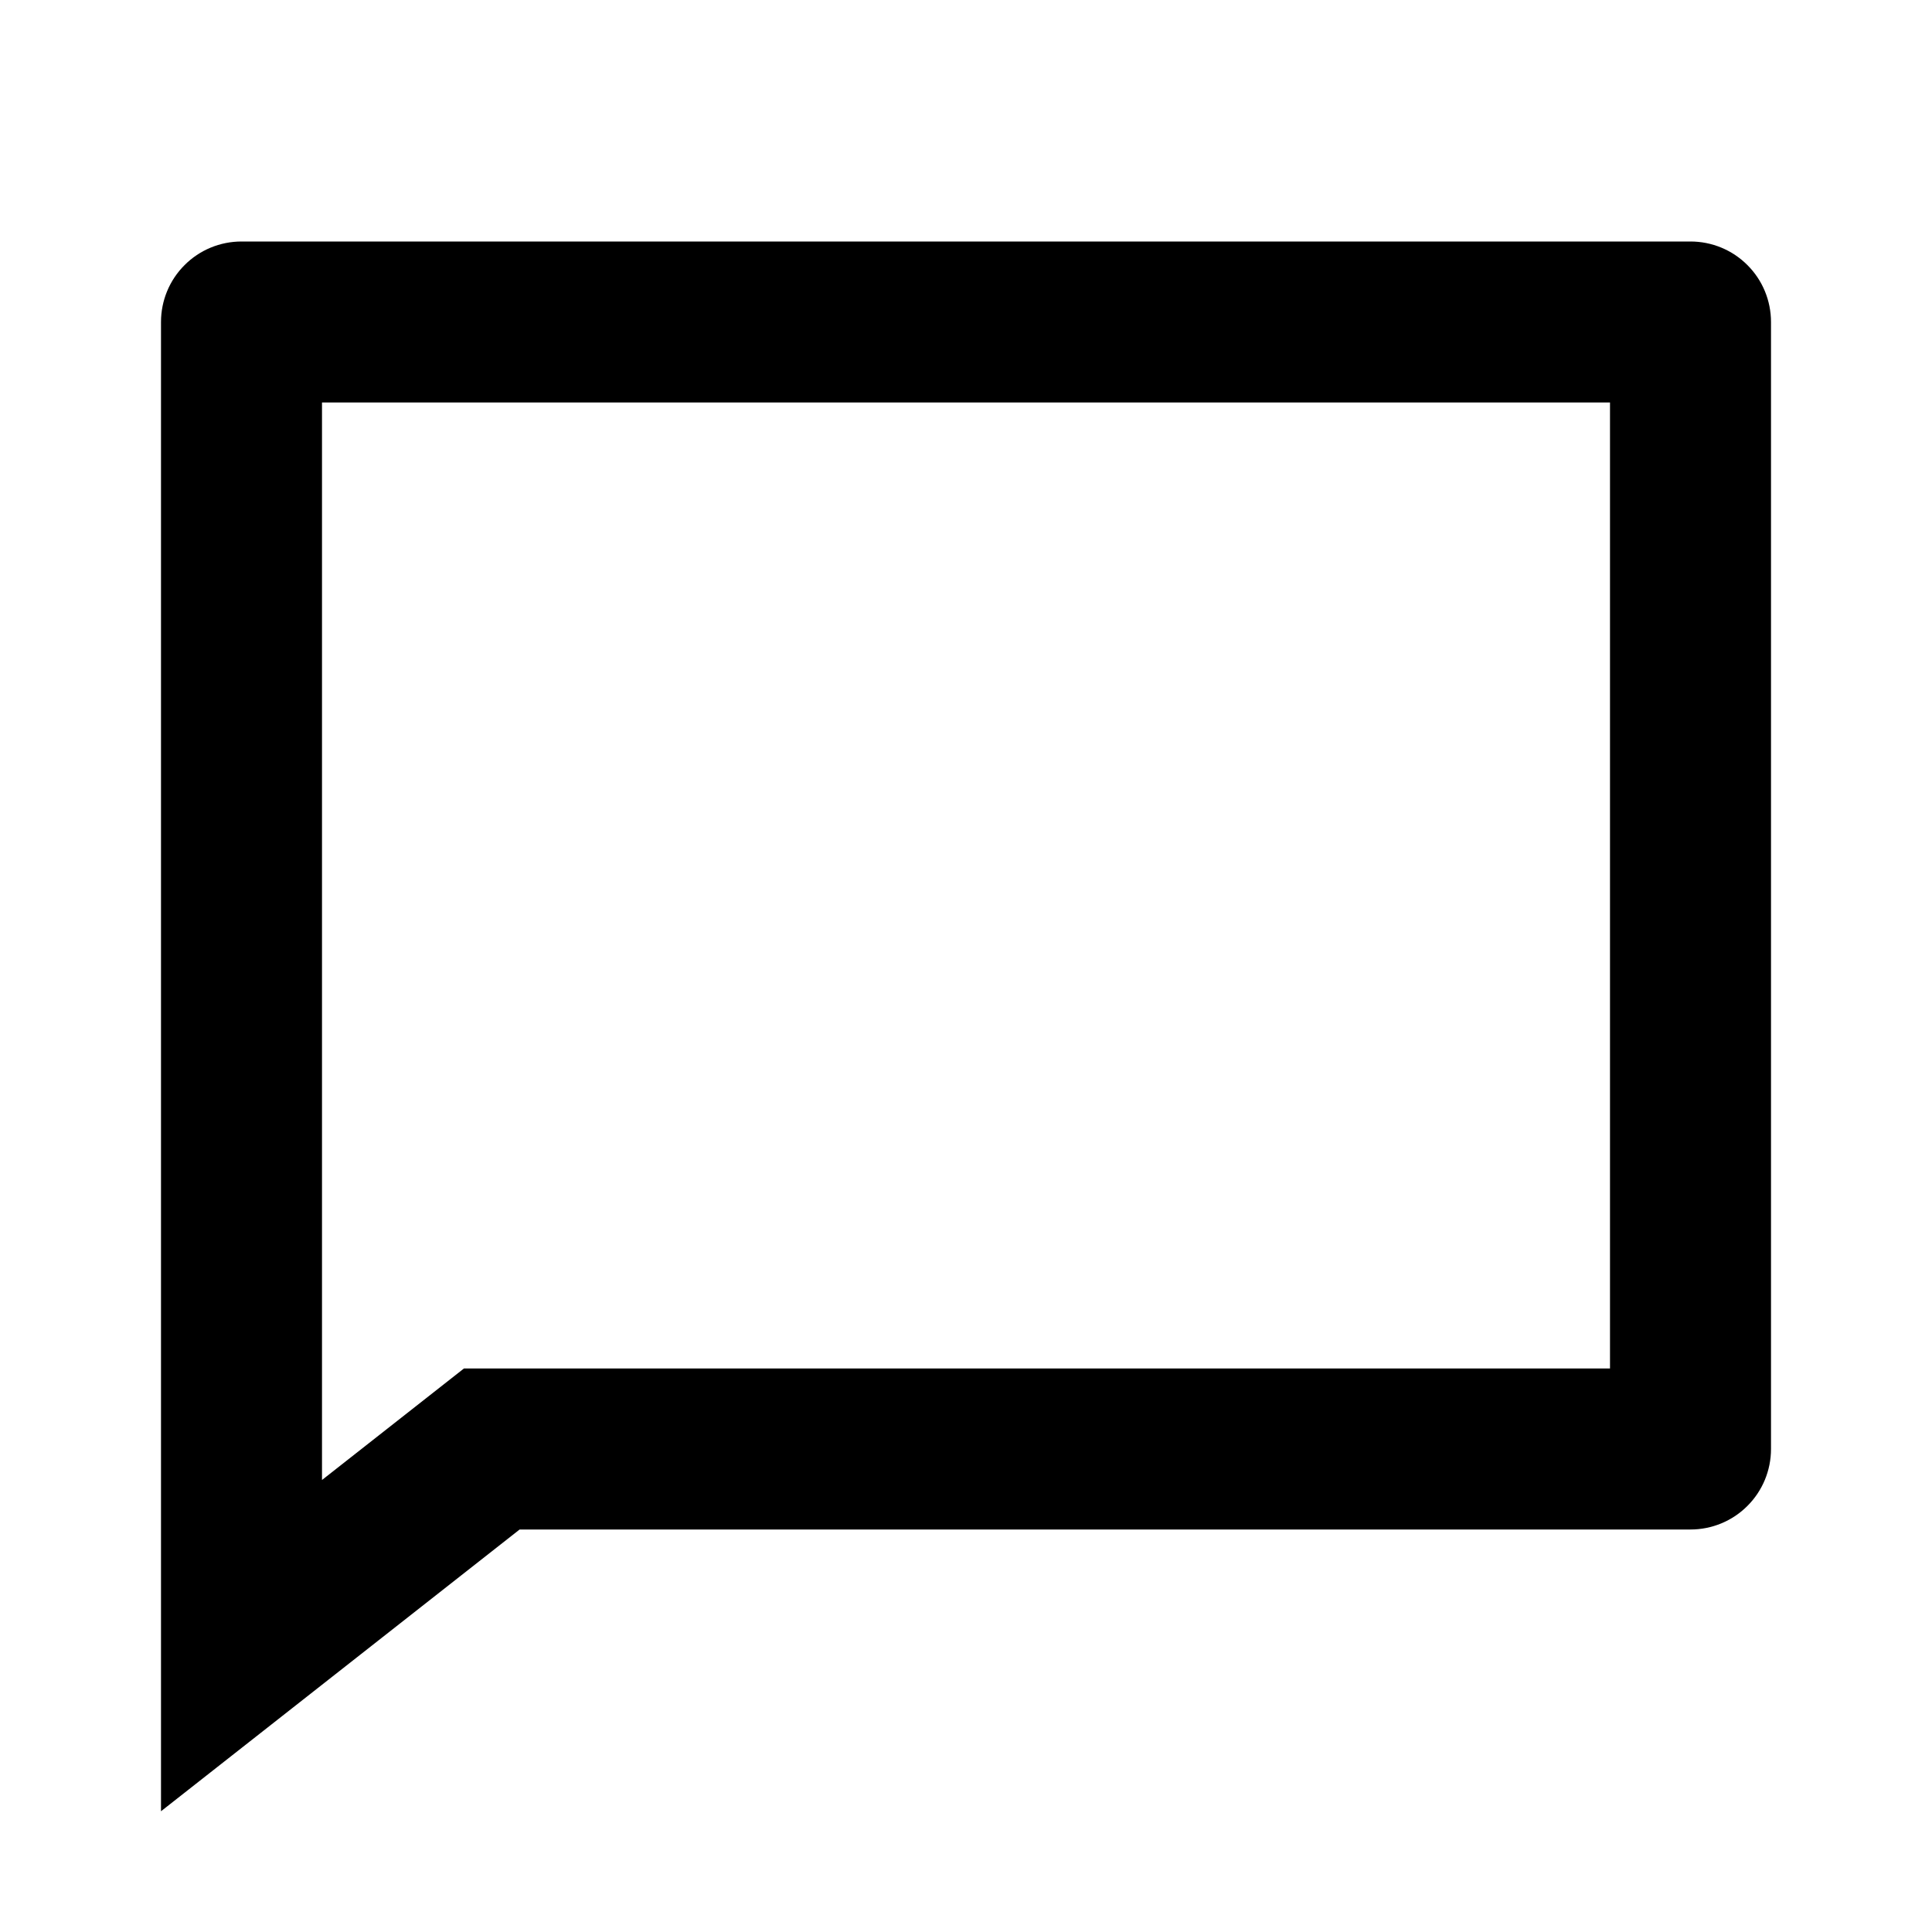
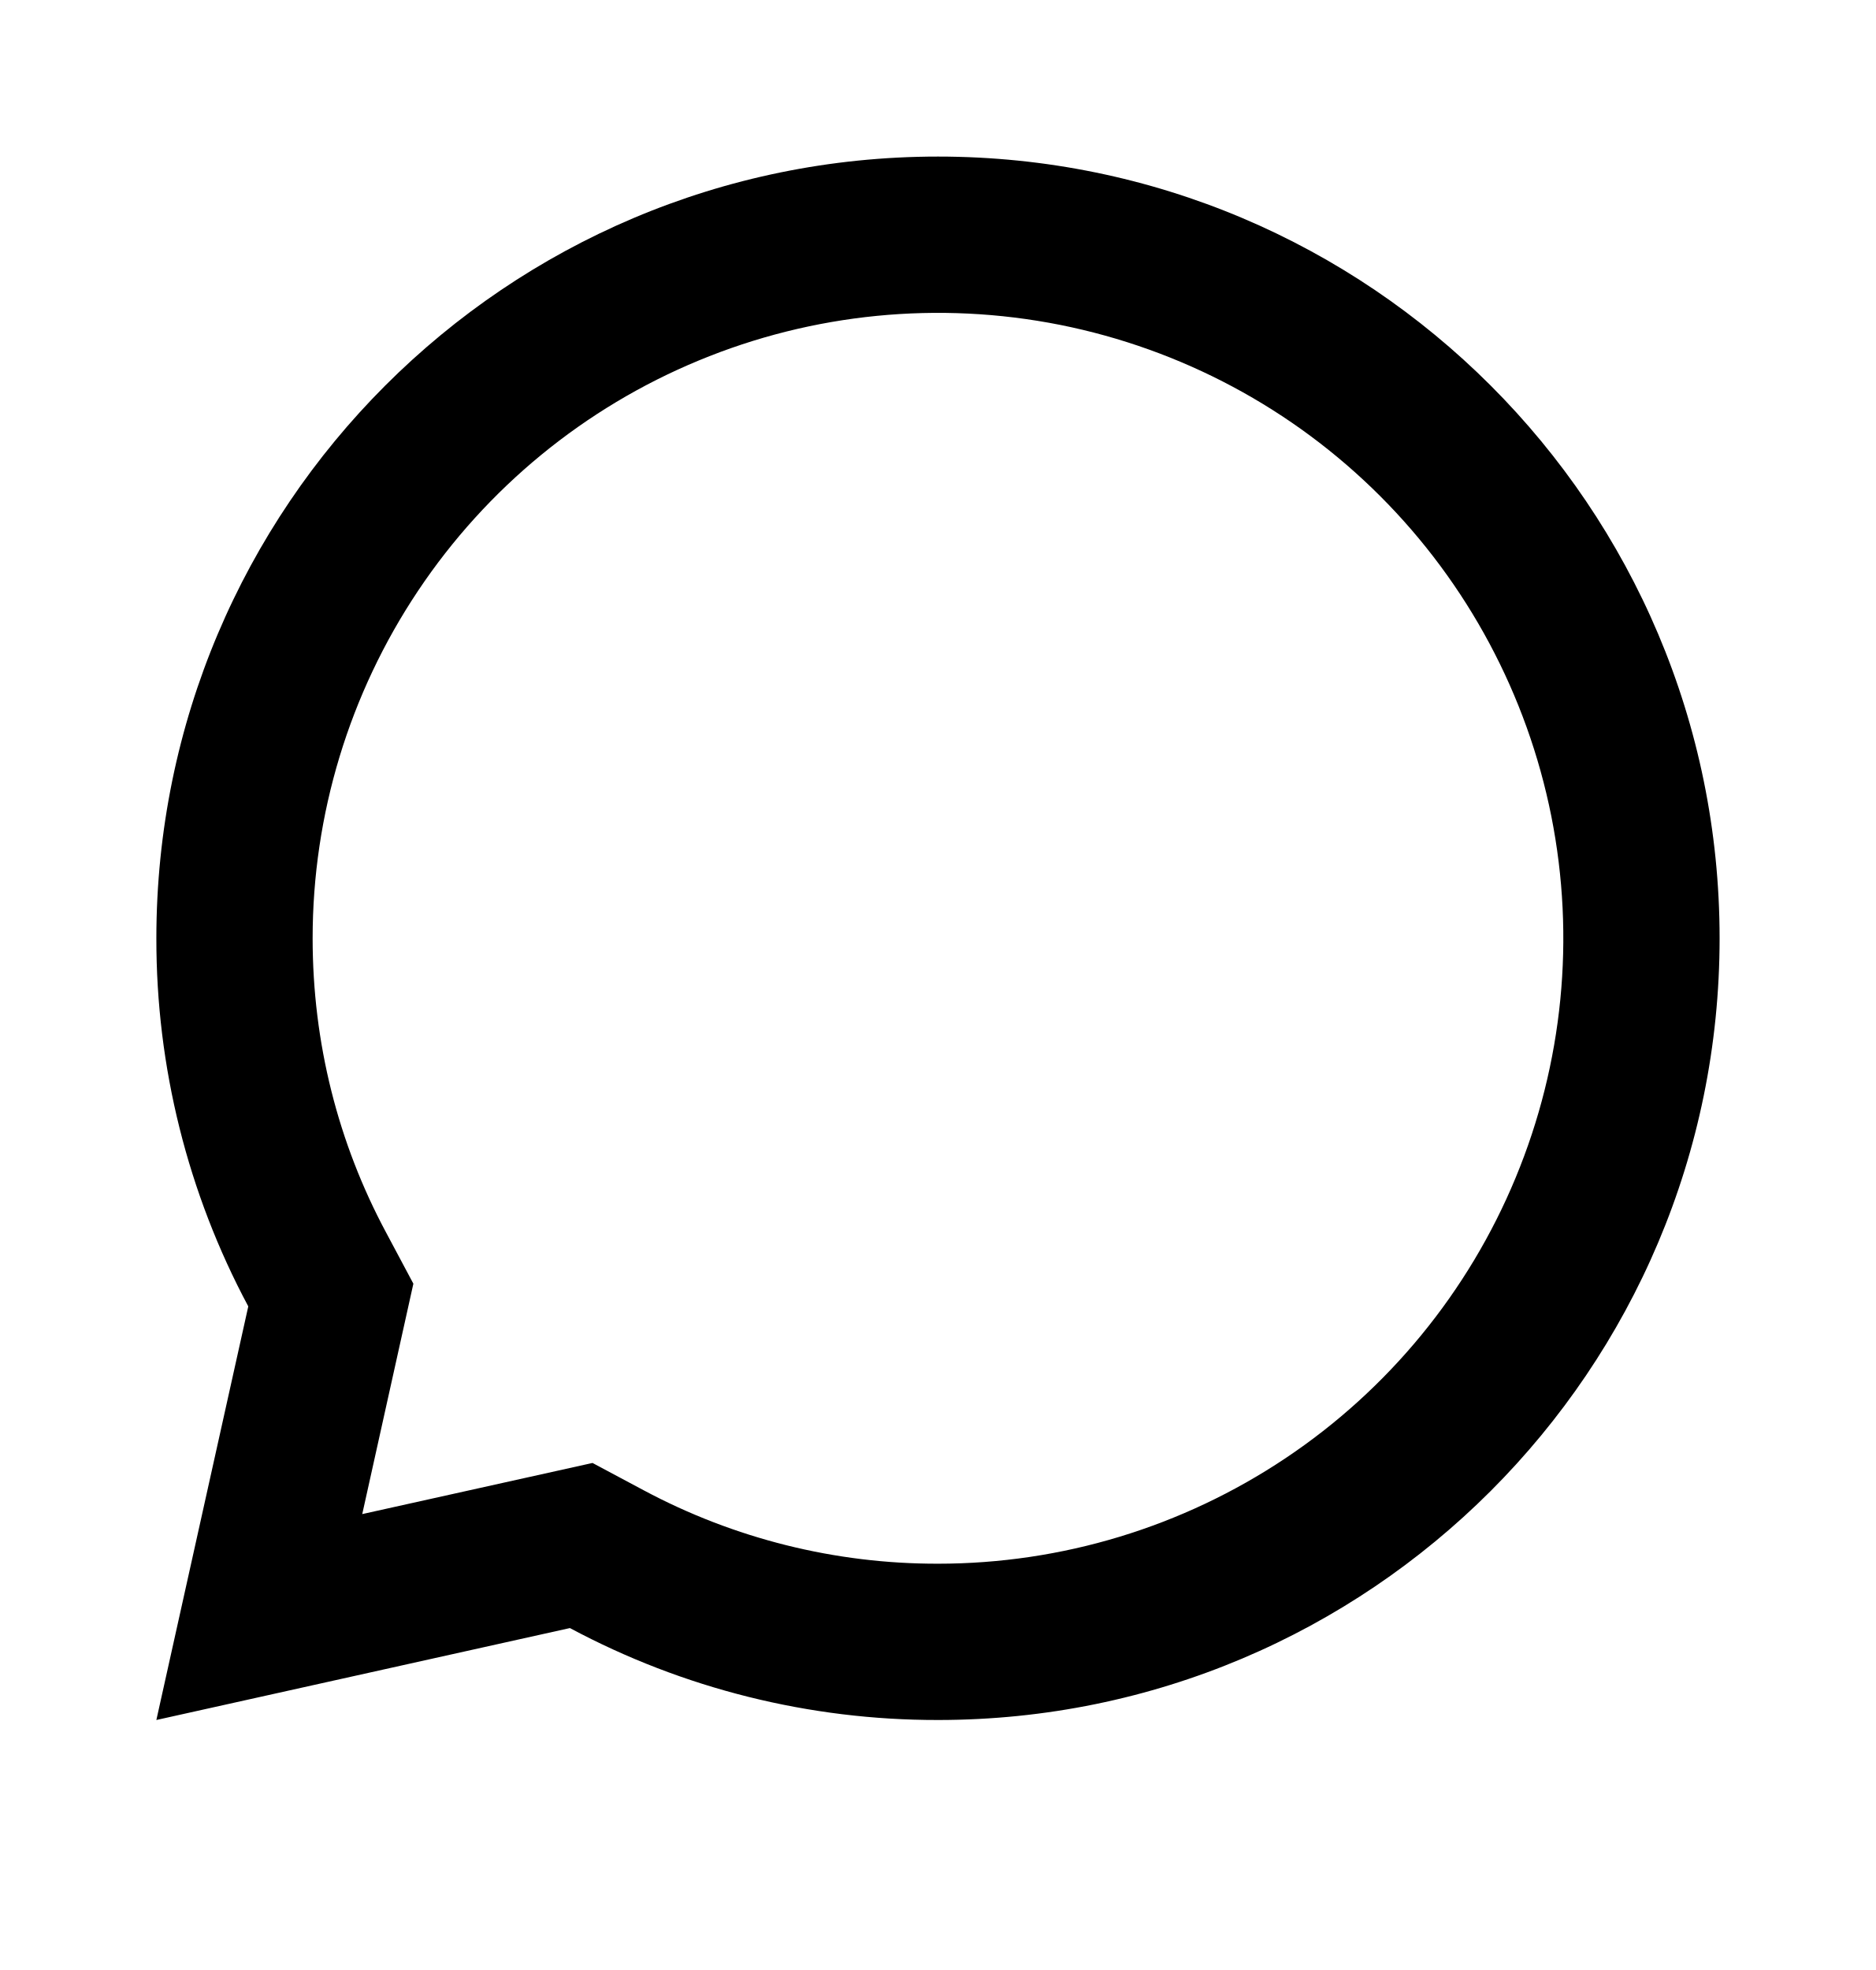
- <svg xmlns="http://www.w3.org/2000/svg" width="24" height="24" viewBox="0 0 24 24" fill="none">
-   <path d="M5.763 17H20V5H4V18.385L5.763 17ZM6.455 19L2 22.5V4C2 3.735 2.105 3.48 2.293 3.293C2.48 3.105 2.735 3 3 3H21C21.265 3 21.52 3.105 21.707 3.293C21.895 3.48 22 3.735 22 4V18C22 18.265 21.895 18.52 21.707 18.707C21.52 18.895 21.265 19 21 19H6.455Z" fill="black" />
+ <svg xmlns="http://www.w3.org/2000/svg" width="20" height="21" viewBox="0 0 20 21" fill="none">
+   <path d="M6.076 17.355L1.667 18.335L2.647 13.926C2.001 12.719 1.665 11.371 1.667 10.002C1.667 5.4 5.397 1.669 10 1.669C14.602 1.669 18.333 5.4 18.333 10.002C18.333 14.604 14.602 18.335 10 18.335C8.631 18.337 7.283 18.001 6.076 17.355ZM6.317 15.595L6.862 15.886C7.827 16.402 8.905 16.671 10 16.669C11.319 16.669 12.607 16.278 13.704 15.545C14.8 14.813 15.655 13.771 16.159 12.553C16.664 11.335 16.796 9.995 16.539 8.701C16.281 7.408 15.646 6.22 14.714 5.288C13.782 4.356 12.594 3.721 11.301 3.463C10.007 3.206 8.667 3.338 7.449 3.843C6.231 4.347 5.189 5.202 4.457 6.298C3.724 7.395 3.333 8.683 3.333 10.002C3.333 11.114 3.604 12.184 4.117 13.14L4.407 13.684L3.862 16.14L6.317 15.595Z" fill="black" />
</svg>
